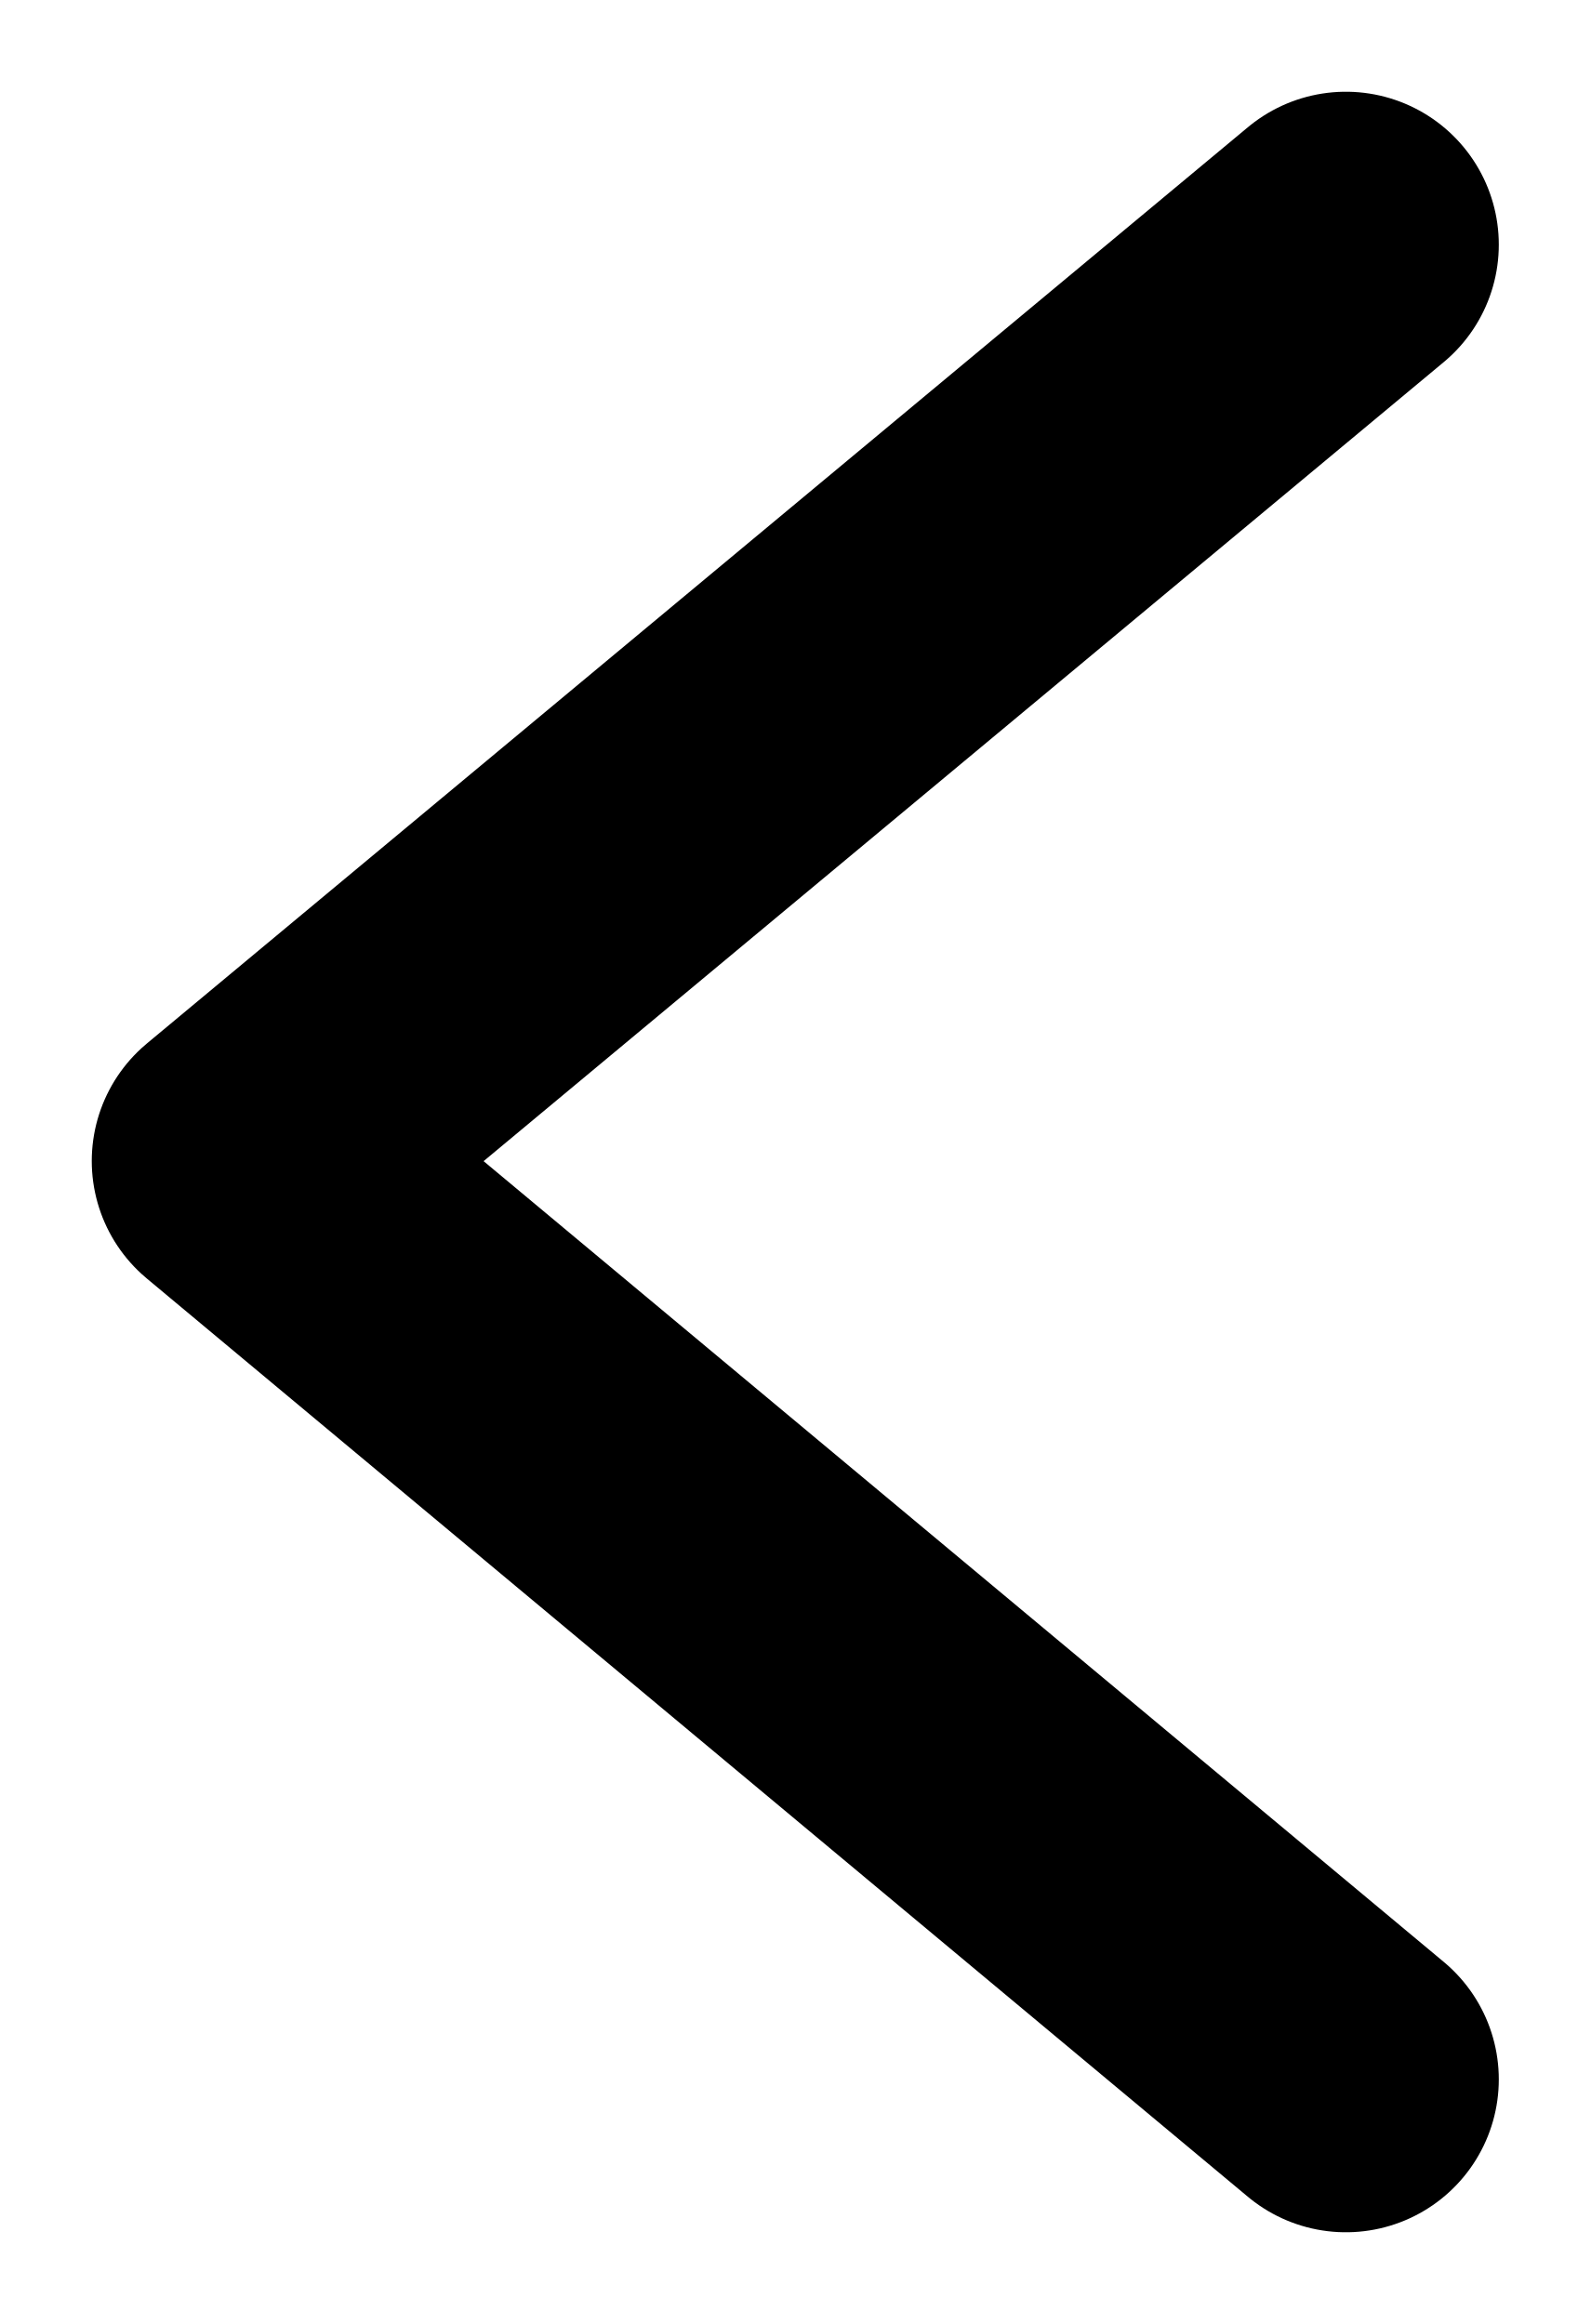
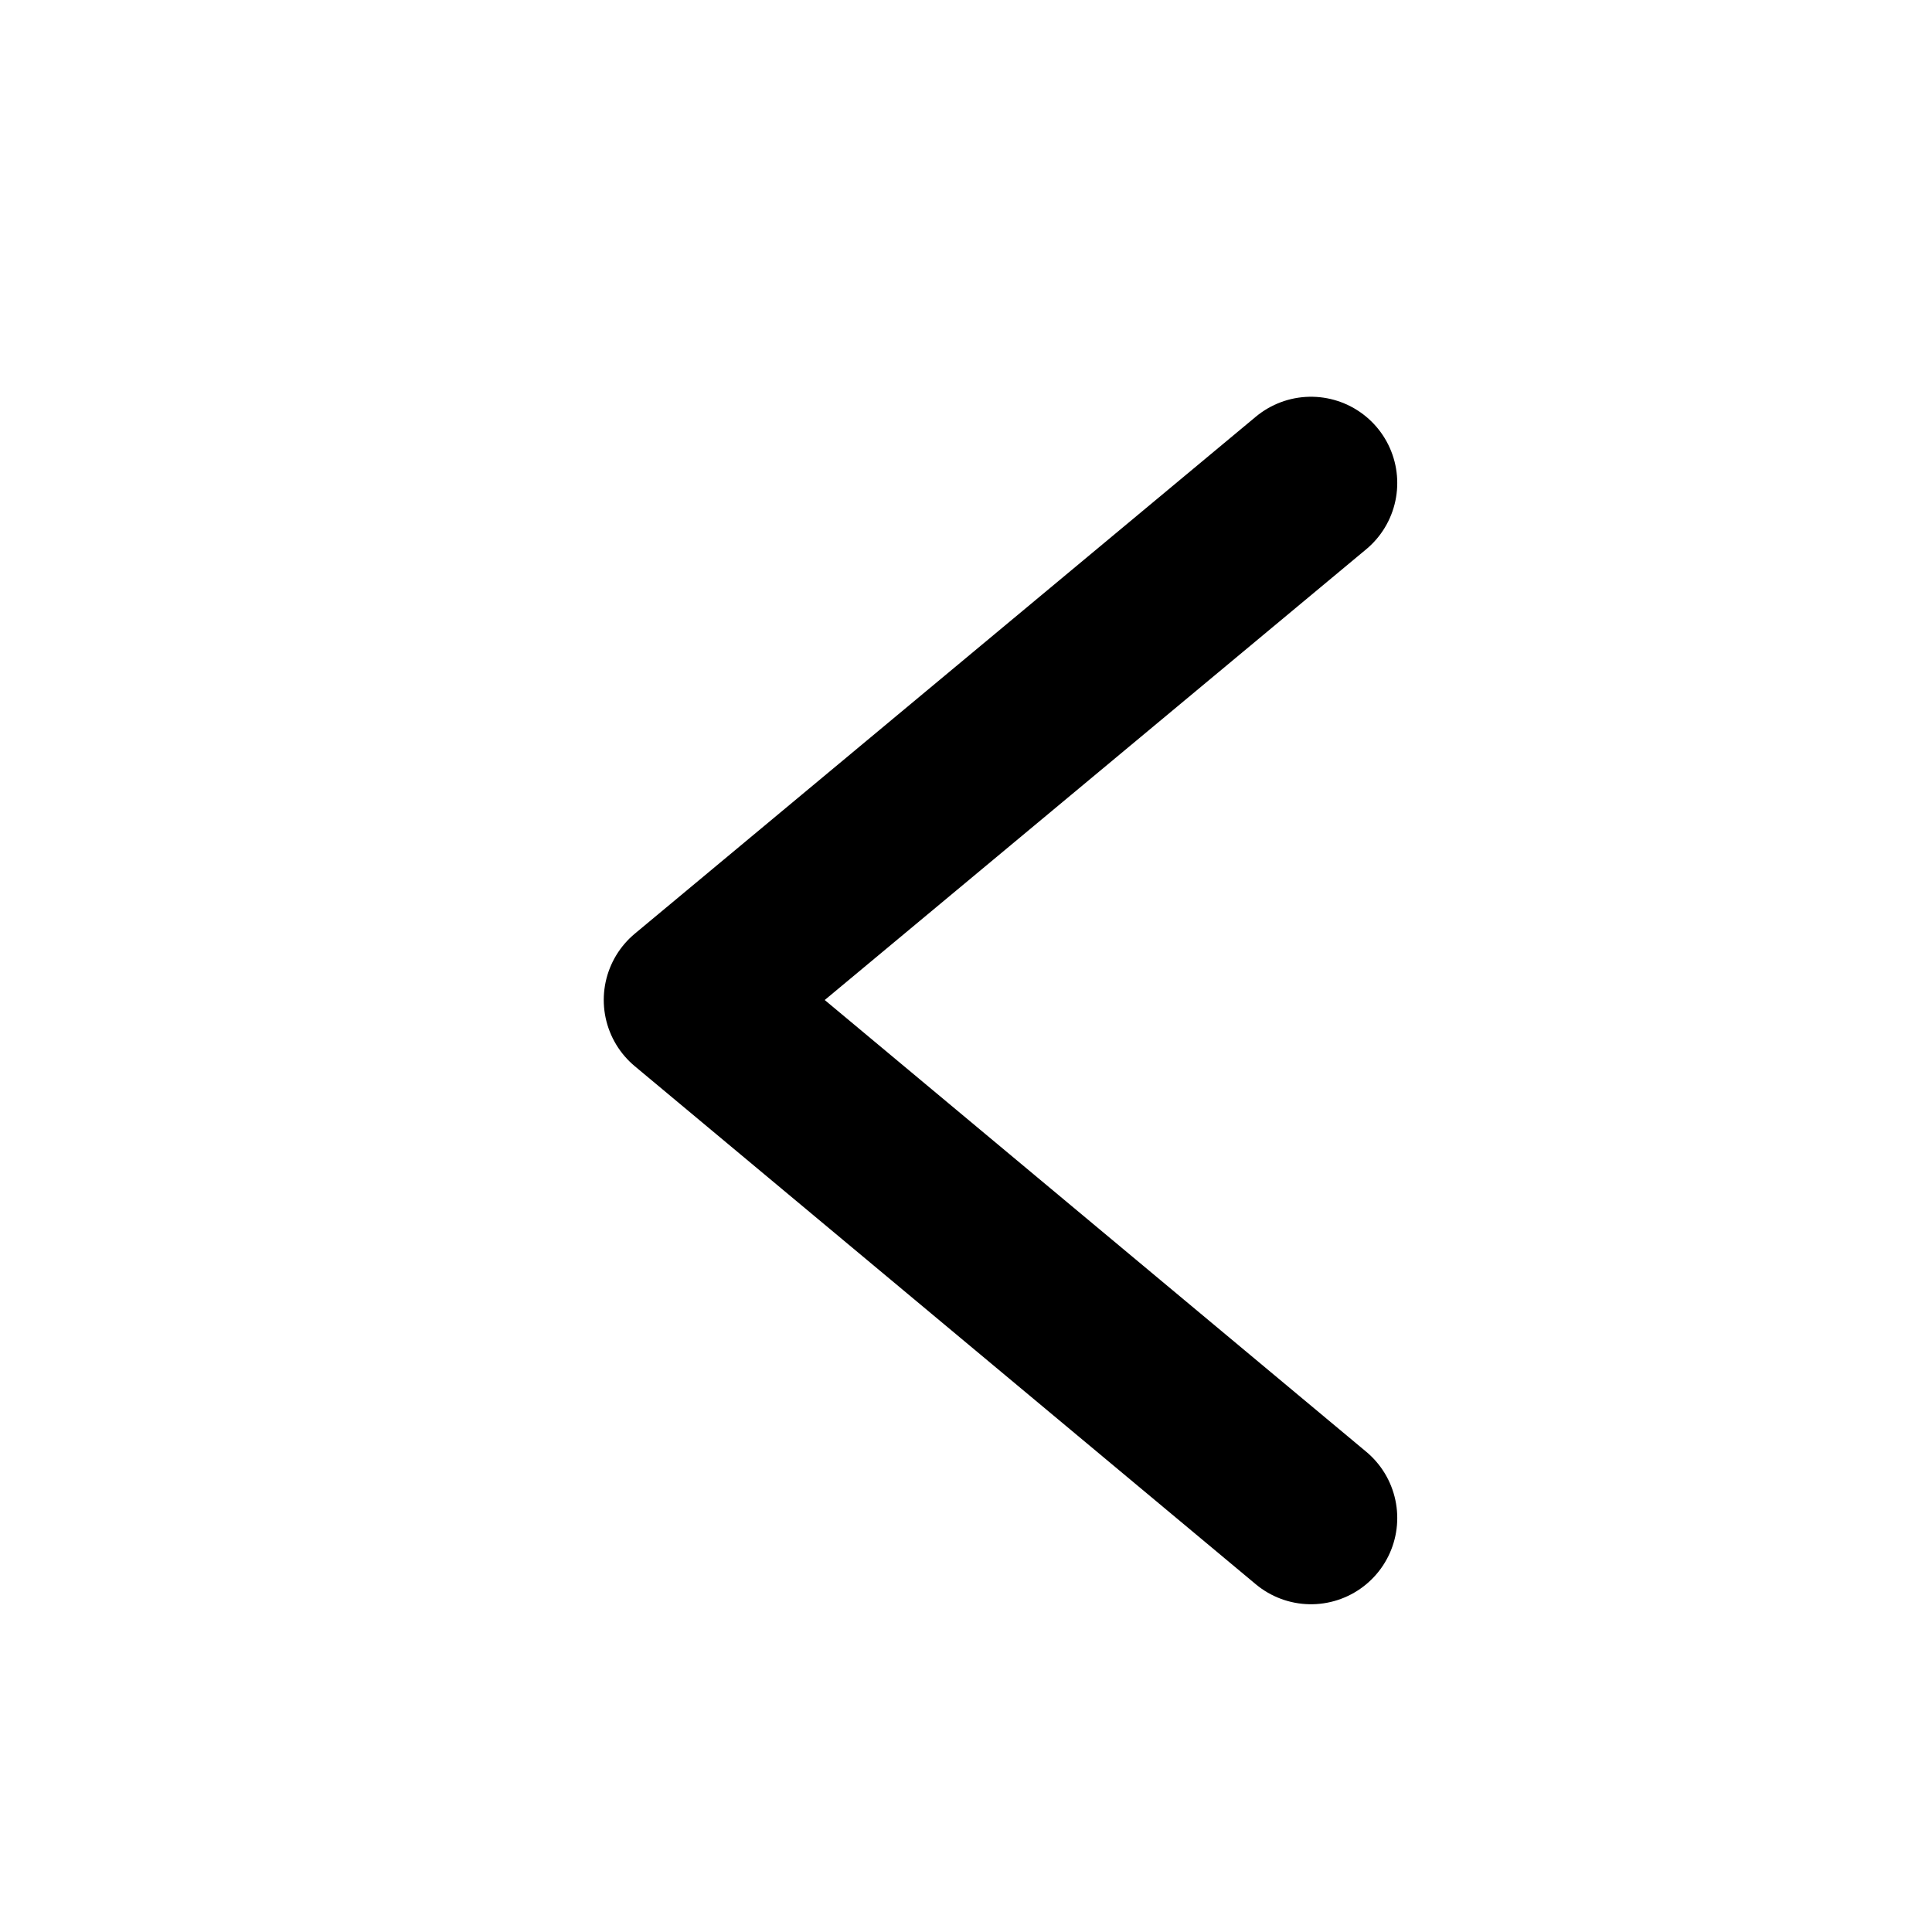
- <svg xmlns="http://www.w3.org/2000/svg" width="13" height="19" viewBox="0 0 13 19" fill="none">
-   <path d="M11 17L2 9.492L11 2" stroke="black" stroke-width="2.5" stroke-linecap="round" stroke-linejoin="round" data-nofill="true" />
+ <svg xmlns="http://www.w3.org/2000/svg" width="28" height="28" viewBox="0 0 28 28" fill="none">
+   <path d="M19 22L10 14.492L19 7" stroke="black" stroke-width="2.5" stroke-linecap="round" stroke-linejoin="round" data-nofill="true" />
</svg>
